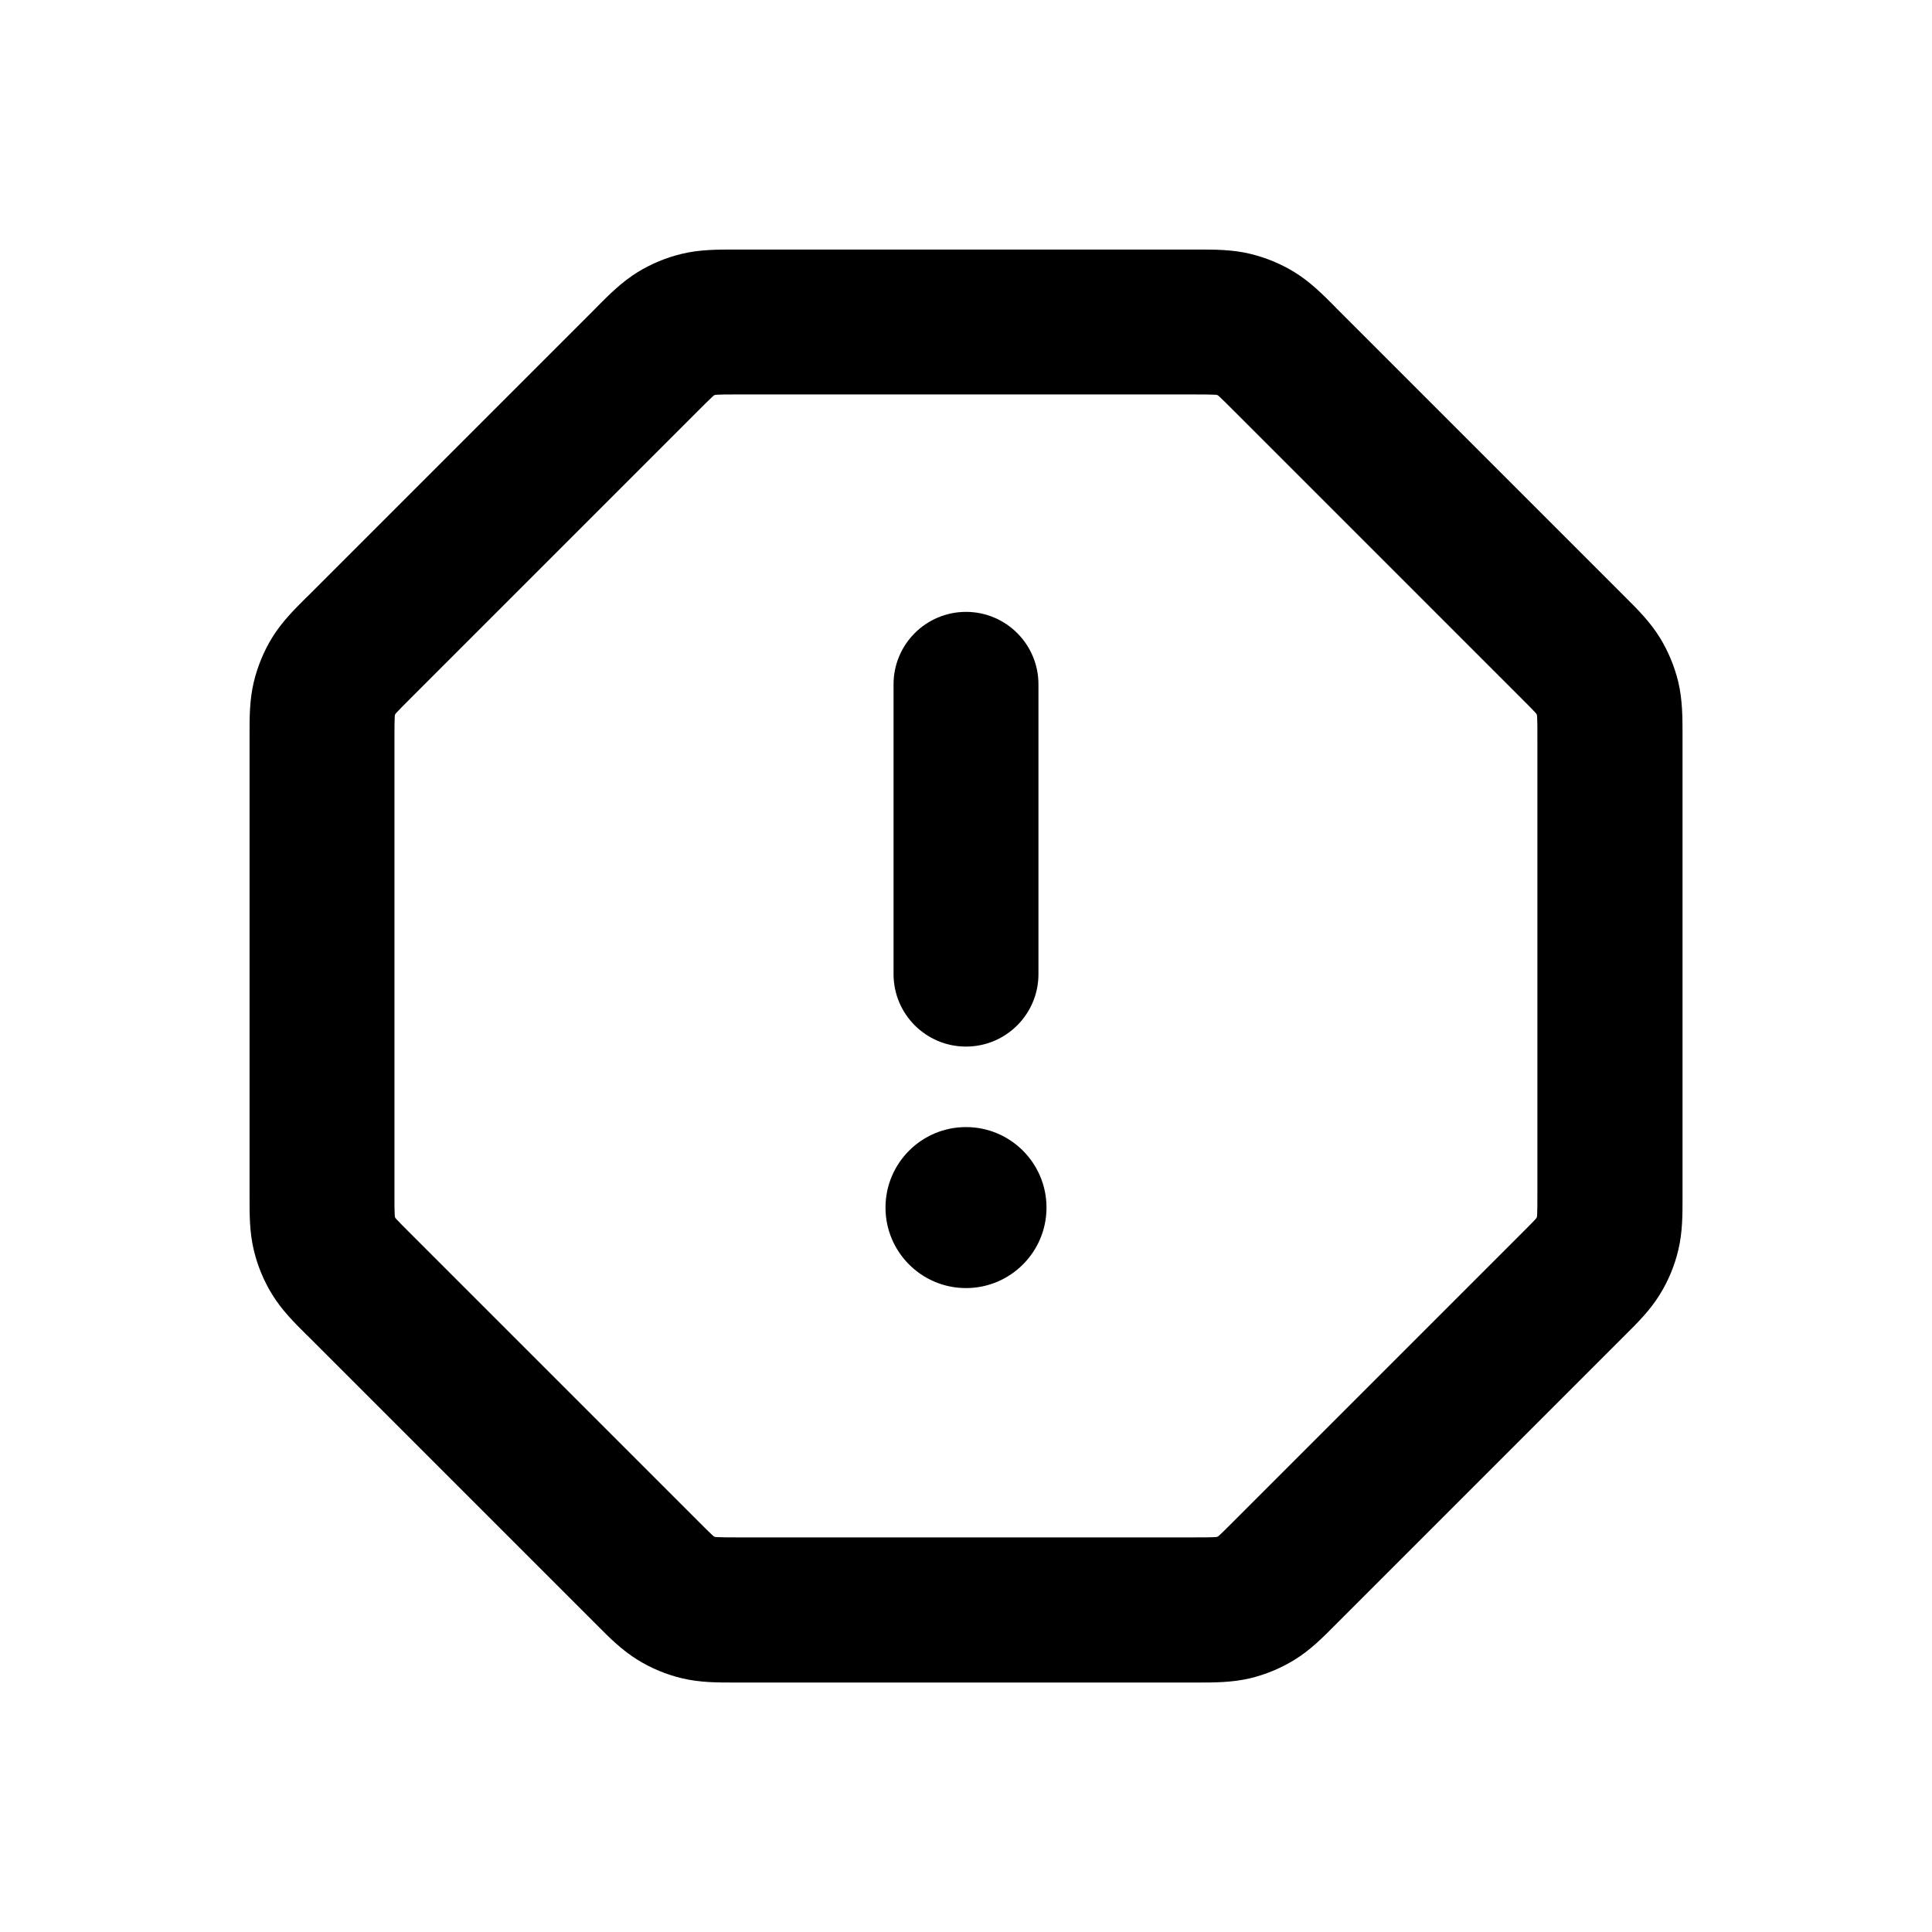
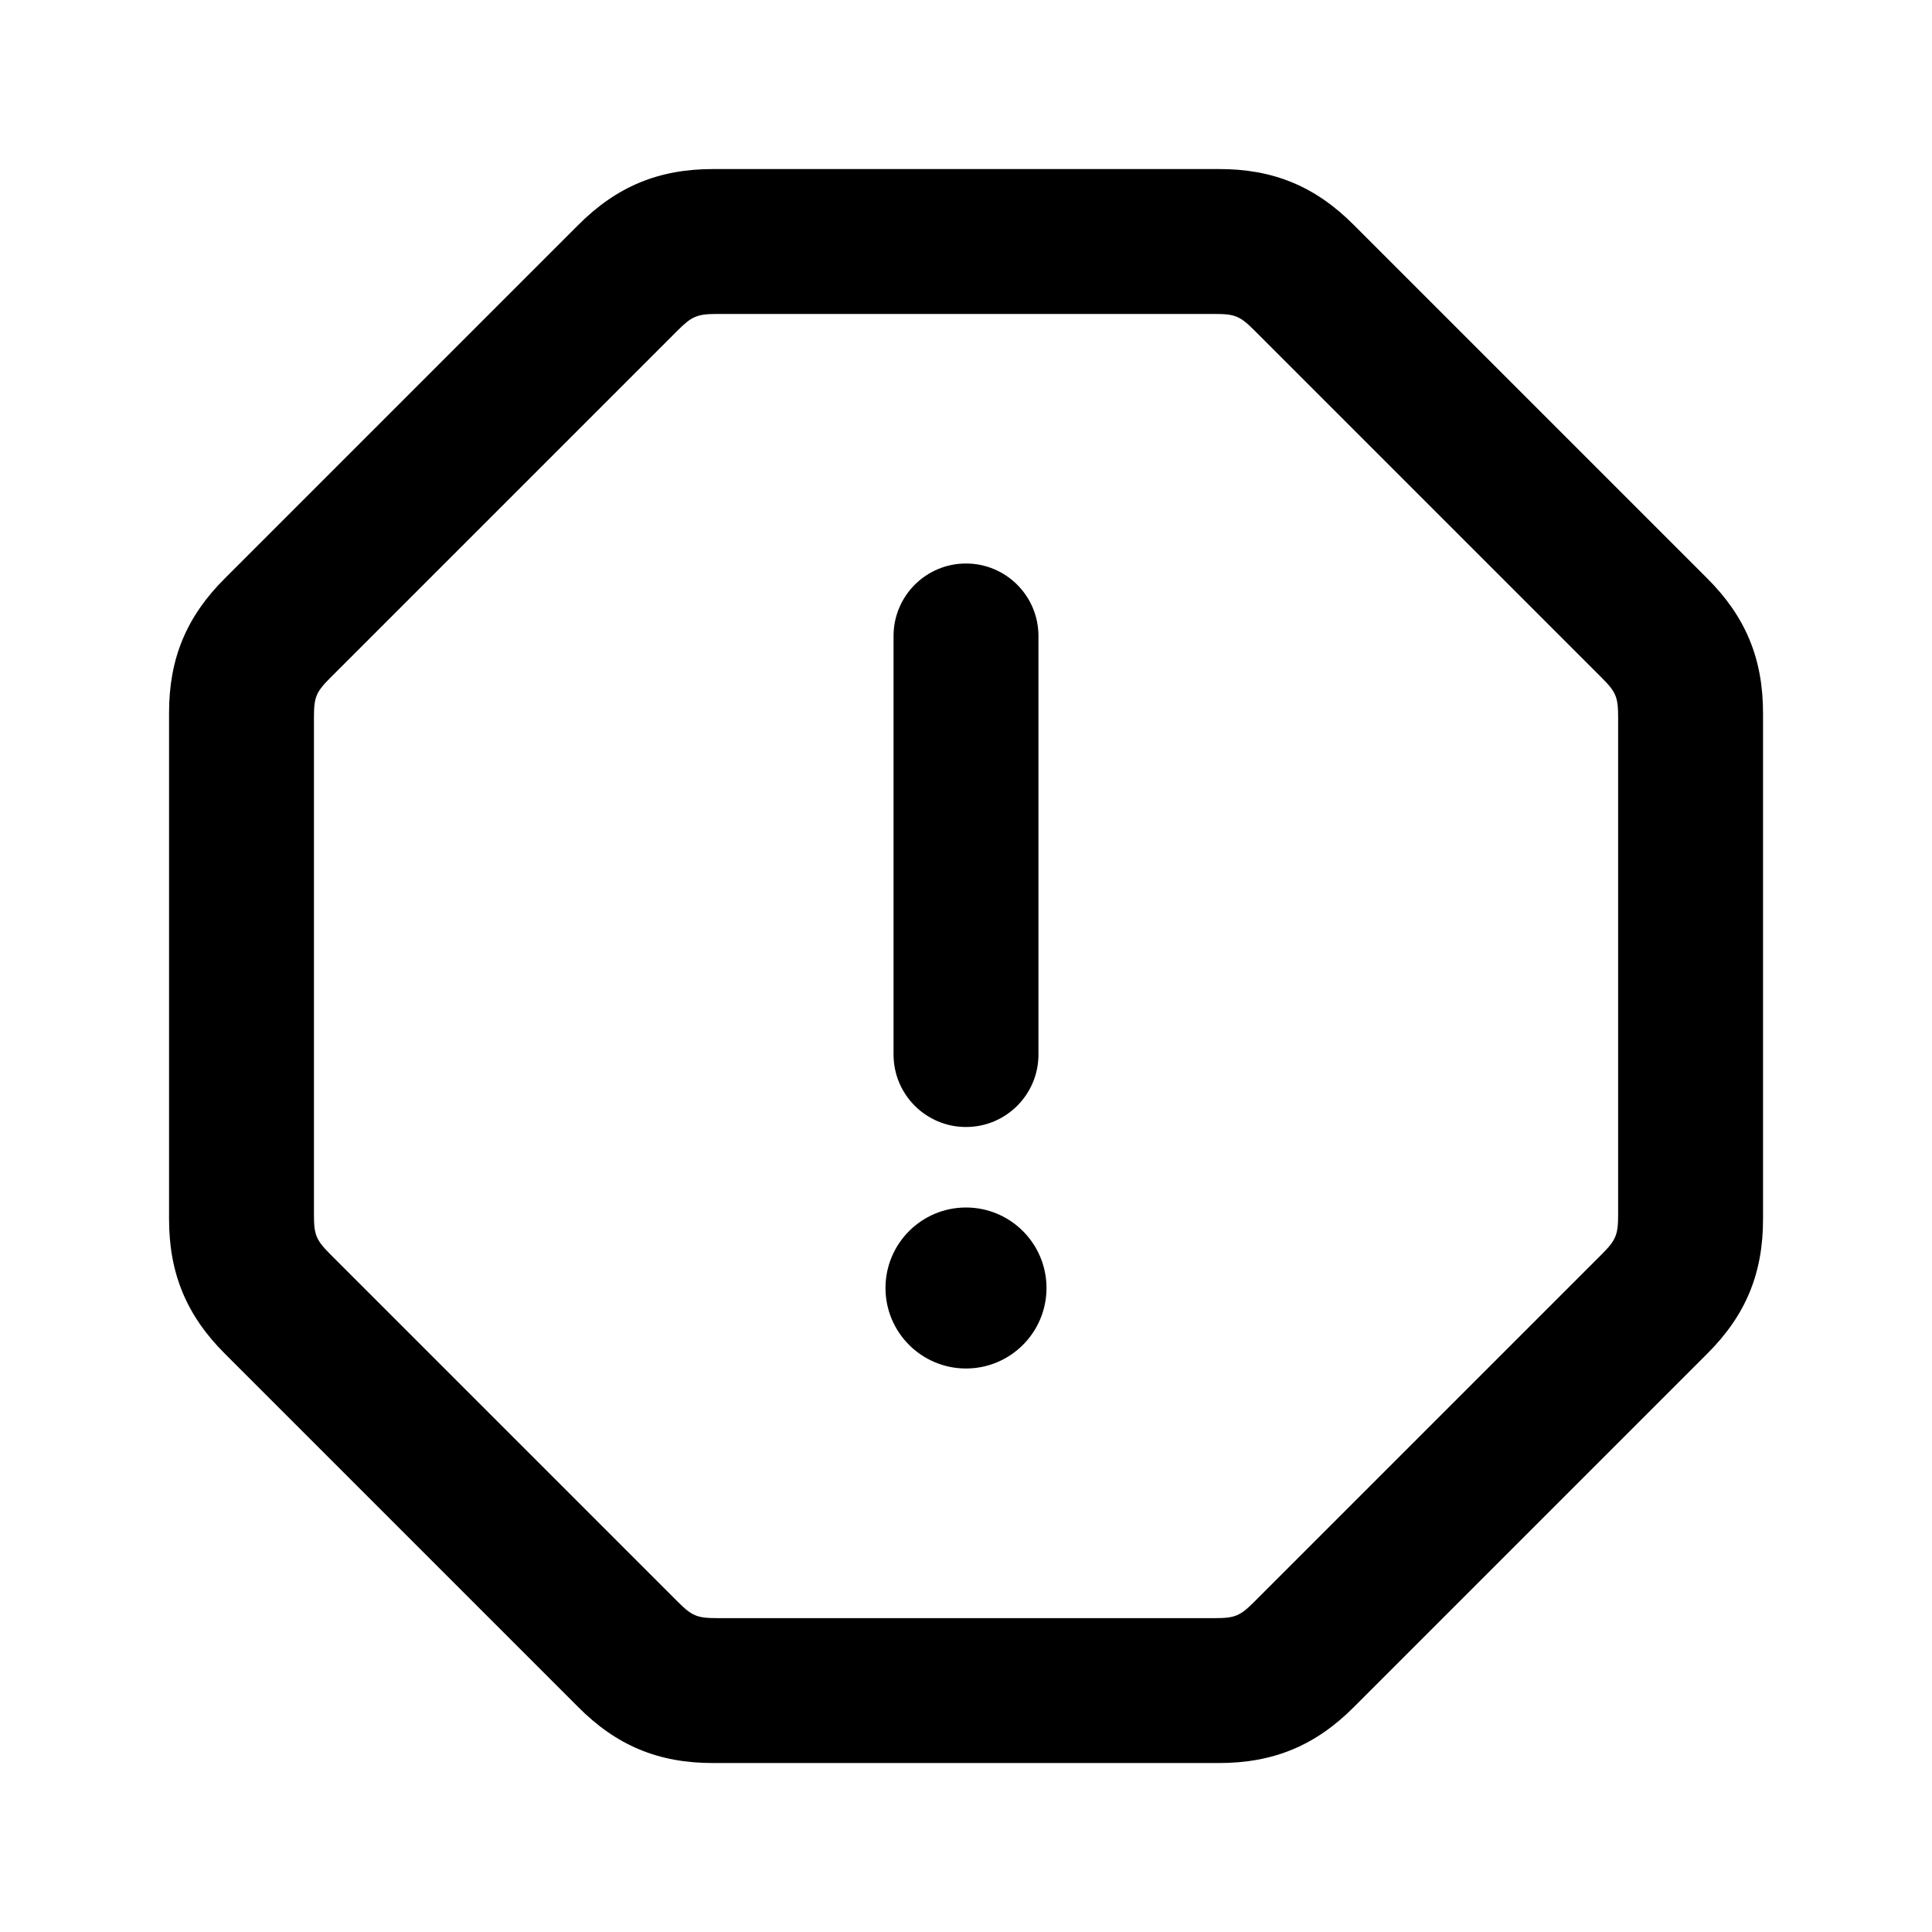
<svg xmlns="http://www.w3.org/2000/svg" fill="none" height="24" viewBox="0 0 24 24" width="24">
-   <path clip-rule="evenodd" d="m9.113 3.1.05 0h5.675l.05-0c.192-0.0.419-.001.642.053.194.047.379.123.549.227.196.12.356.281.491.417l.035.036 3.563 3.563.035.035c.136.135.297.296.417.491.104.17.181.355.228.549.053.223.053.45.053.642l-0.0.05v5.675l0.0.05c0.0.192.001.419-.053.642-.046.194-.123.379-.228.549-.12.196-.281.356-.417.491l-.035.035-3.563 3.563-.035.035c-.135.136-.295.297-.491.417-.17.104-.355.181-.549.228-.223.053-.45.053-.642.053l-.05-0h-5.675l-.05 0c-.192 0-.419.001-.642-.053-.194-.046-.379-.123-.549-.228-.196-.12-.356-.281-.491-.417l-.035-.035-3.563-3.563-.036-.035c-.136-.135-.297-.295-.417-.491-.104-.17-.181-.355-.227-.549-.054-.223-.053-.45-.053-.642l0-.05v-5.675l-0-.05c-0-.192-.001-.419.053-.642.047-.194.123-.379.227-.549.12-.196.281-.356.417-.491l.036-.035 3.563-3.563.035-.036c.135-.136.296-.297.491-.417.17-.104.355-.181.549-.227.223-.054.45-.053.642-.053zm-.228 1.805c-.006.002-.012.004-.017.007-.004.003-.011.009-.022.02-.037.034-.085.082-.177.174l-3.563 3.563c-.092.092-.14.14-.174.177-.01.011-.016.018-.02.022-.003.006-.005.011-.007.017-0.0.005-.001.015-.002.029-.002.05-.003.118-.003.248v5.675c0 .13 0.0.198.003.248.001.015.001.024.002.029.002.006.004.012.007.017.003.004.009.011.02.022.034.037.082.085.174.177l3.563 3.563c.092.092.14.14.177.174.011.01.018.016.022.019.006.003.011.005.017.007.005.001.015.001.029.002.05.002.118.003.248.003h5.675c.13 0 .198-0.0.248-.003.015-.001.024-.001.029-.002.006-.002.012-.004.017-.007.004-.003.011-.009.022-.019.037-.034.085-.082.177-.174l3.563-3.563c.092-.092.14-.14.174-.177.01-.011.016-.018.019-.022.003-.006.005-.011.007-.017.001-.005.001-.015.002-.029.002-.05.003-.118.003-.248v-5.675c0-.13-0-.198-.003-.248-.001-.015-.001-.024-.002-.029-.002-.006-.004-.012-.007-.017-.003-.004-.009-.011-.019-.022-.034-.037-.082-.085-.174-.177l-3.563-3.563c-.092-.092-.14-.14-.177-.174-.011-.01-.018-.016-.022-.02-.006-.003-.011-.005-.017-.007-.005-0-.015-.001-.029-.002-.05-.002-.118-.003-.248-.003h-5.675c-.13 0-.198 0-.248.003-.015.001-.024.001-.029.002zm4.115 10.096c0 .552-.448 1-1 1s-1-.448-1-1 .448-1 1-1 1 .448 1 1zm-.1-6.5c0-.497-.403-.9-.9-.9s-.9.403-.9.9v3.6c0 .497.403.9.9.9s.9-.403.9-.9z" fill="currentColor" fill-rule="evenodd" />
+   <path clip-rule="evenodd" d="m8.863 2.1h6.275c.674-.002 1.199.211 1.682.697l4.384 4.384c.477.475.698.997.697 1.682v6.275c.002.685-.219 1.207-.697 1.682l-4.384 4.384c-.475.477-.997.698-1.682.697h-6.275c-.685.002-1.207-.219-1.682-.697l-4.384-4.384c-.477-.475-.698-.997-.697-1.682v-6.275c-.002-.685.219-1.207.697-1.682l4.384-4.384c.483-.485 1.008-.698 1.682-.697zm-.445 2.005-4.313 4.313c-.18.18-.205.242-.205.495v6.175c0 .251.025.315.205.495l4.313 4.313c.179.179.241.205.495.205h6.175c.253 0 .315-.025.495-.205l4.313-4.313c.179-.179.205-.245.205-.495v-6.175c0-.254-.026-.316-.205-.495l-4.313-4.313c-.18-.18-.242-.205-.495-.205h-6.175c-.254 0-.318.029-.495.205zm4.582 11.895c0 .552-.448 1-1 1s-1-.448-1-1 .448-1 1-1 1 .448 1 1zm-.1-8.1c0-.497-.403-.9-.9-.9s-.9.403-.9.9v5.2c0 .497.403.9.9.9s.9-.403.9-.9z" fill="currentColor" fill-rule="evenodd" />
</svg>
